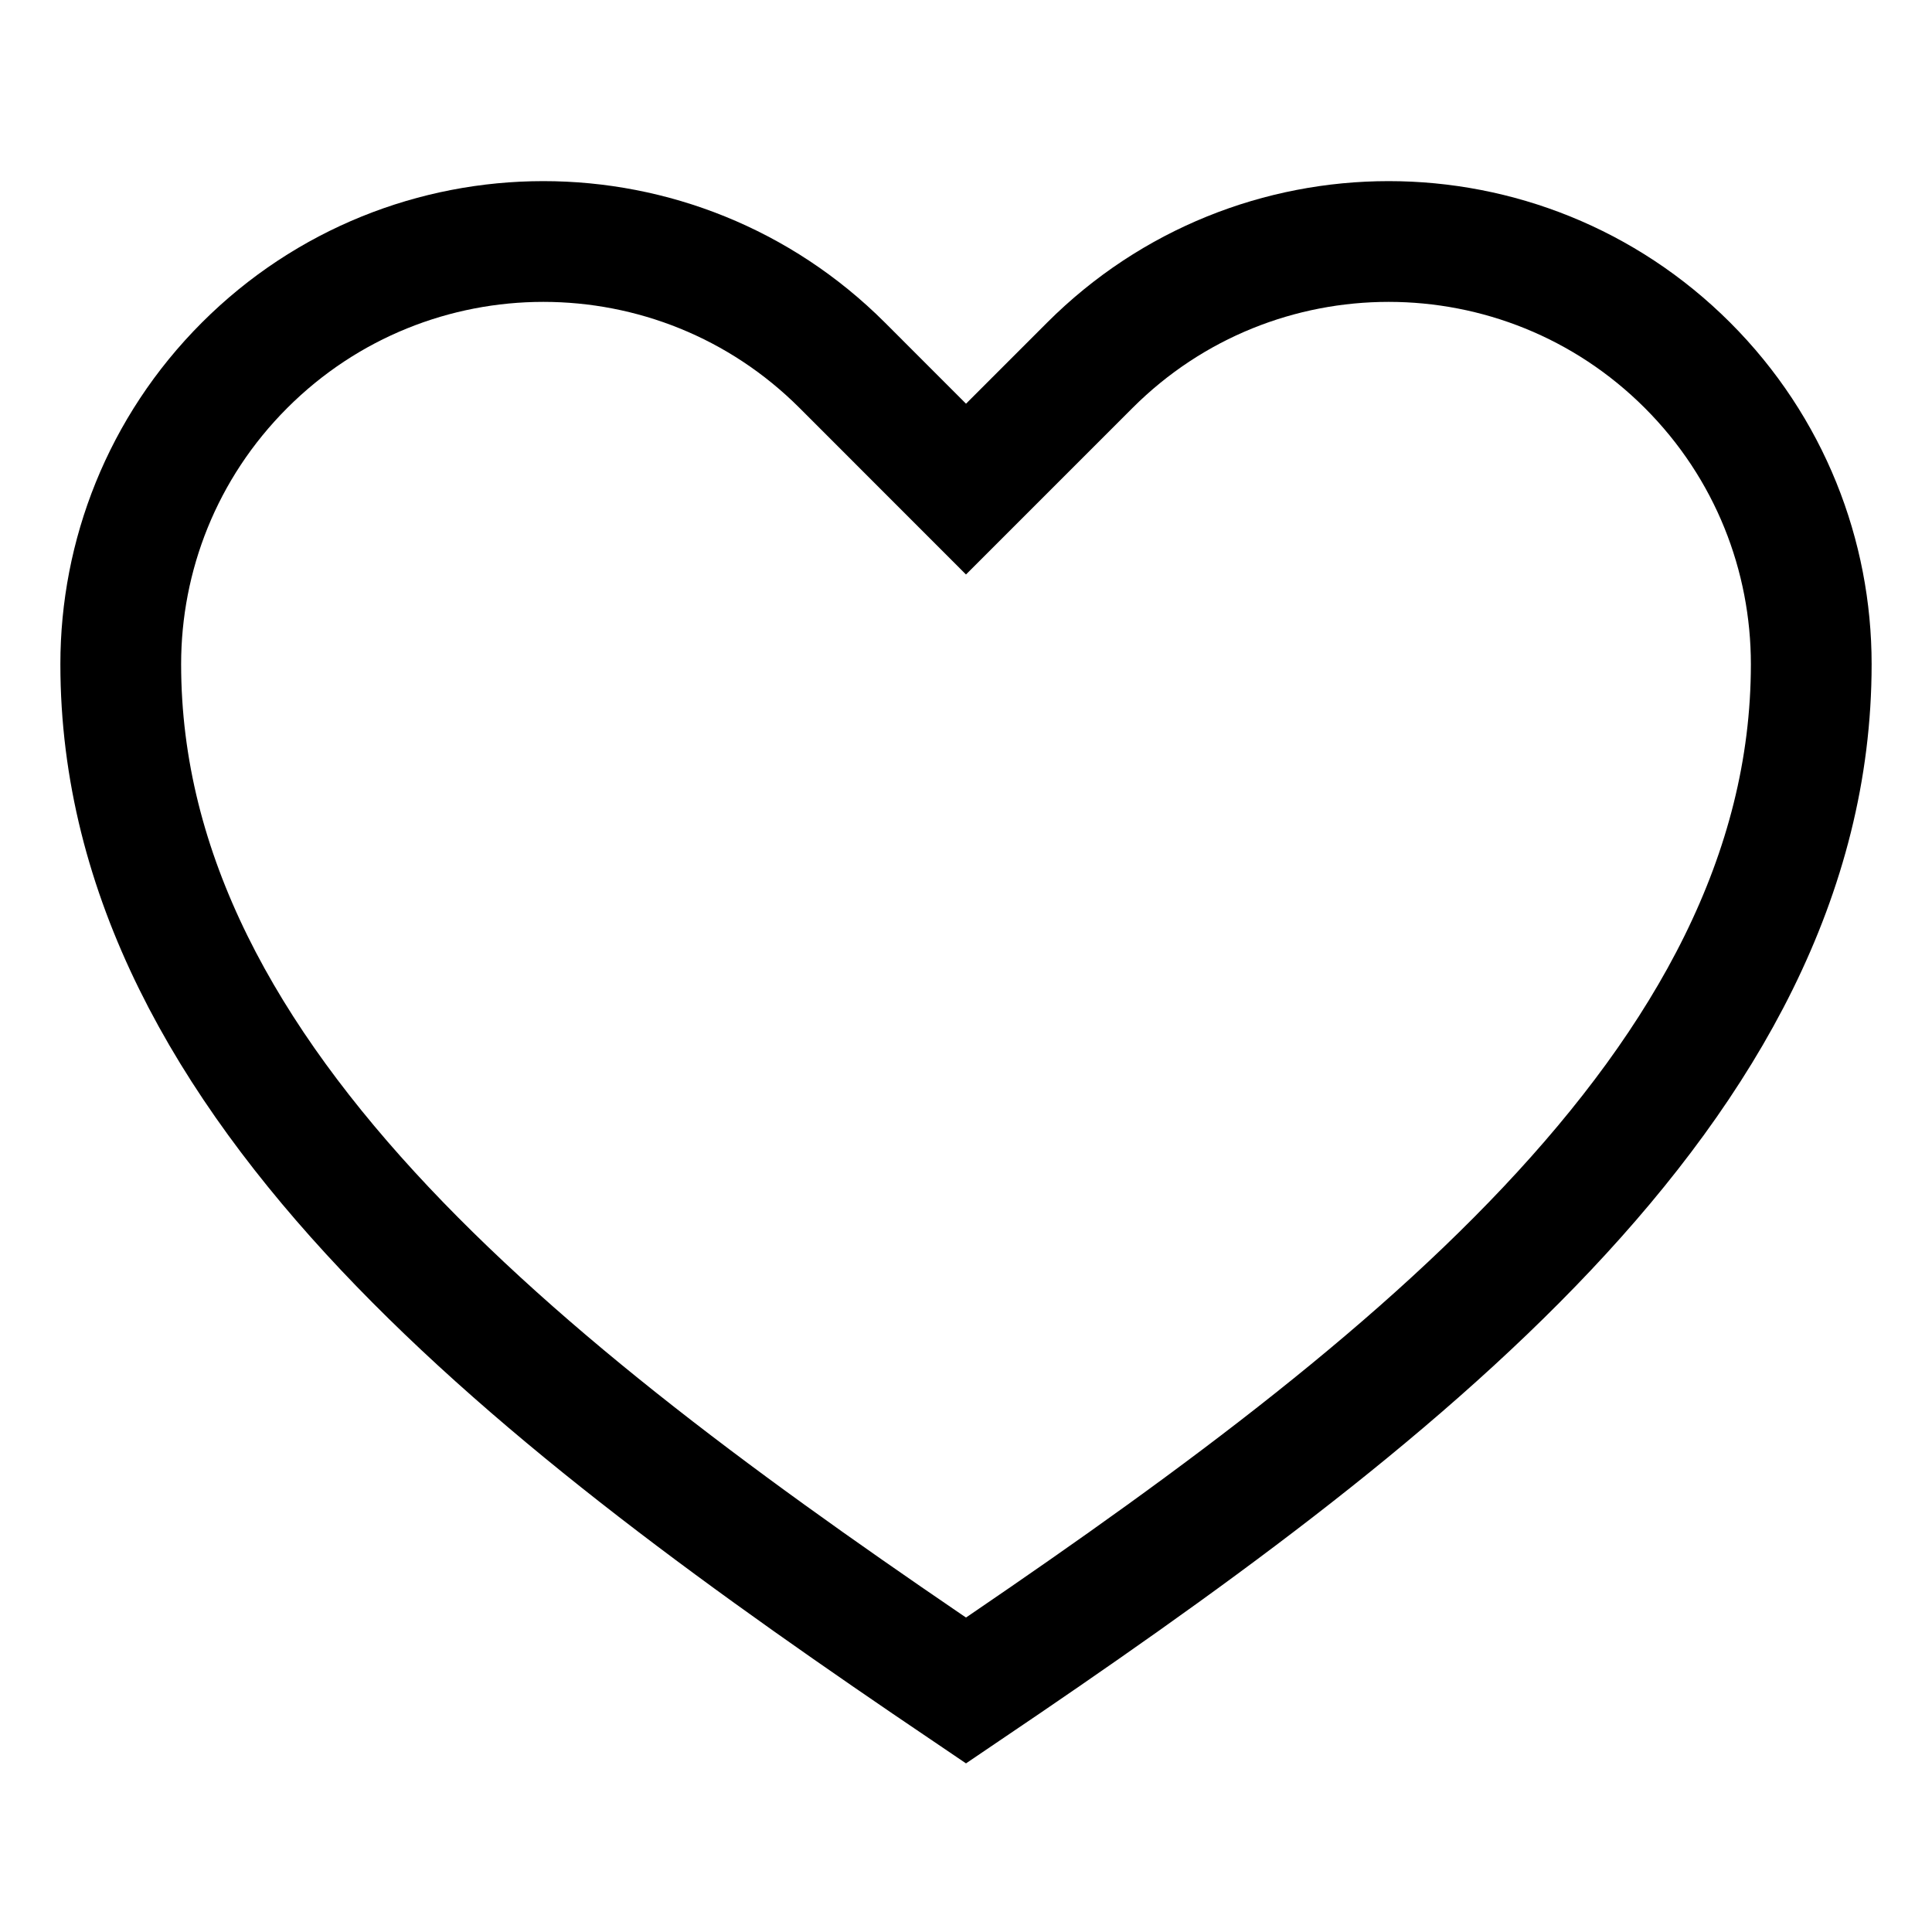
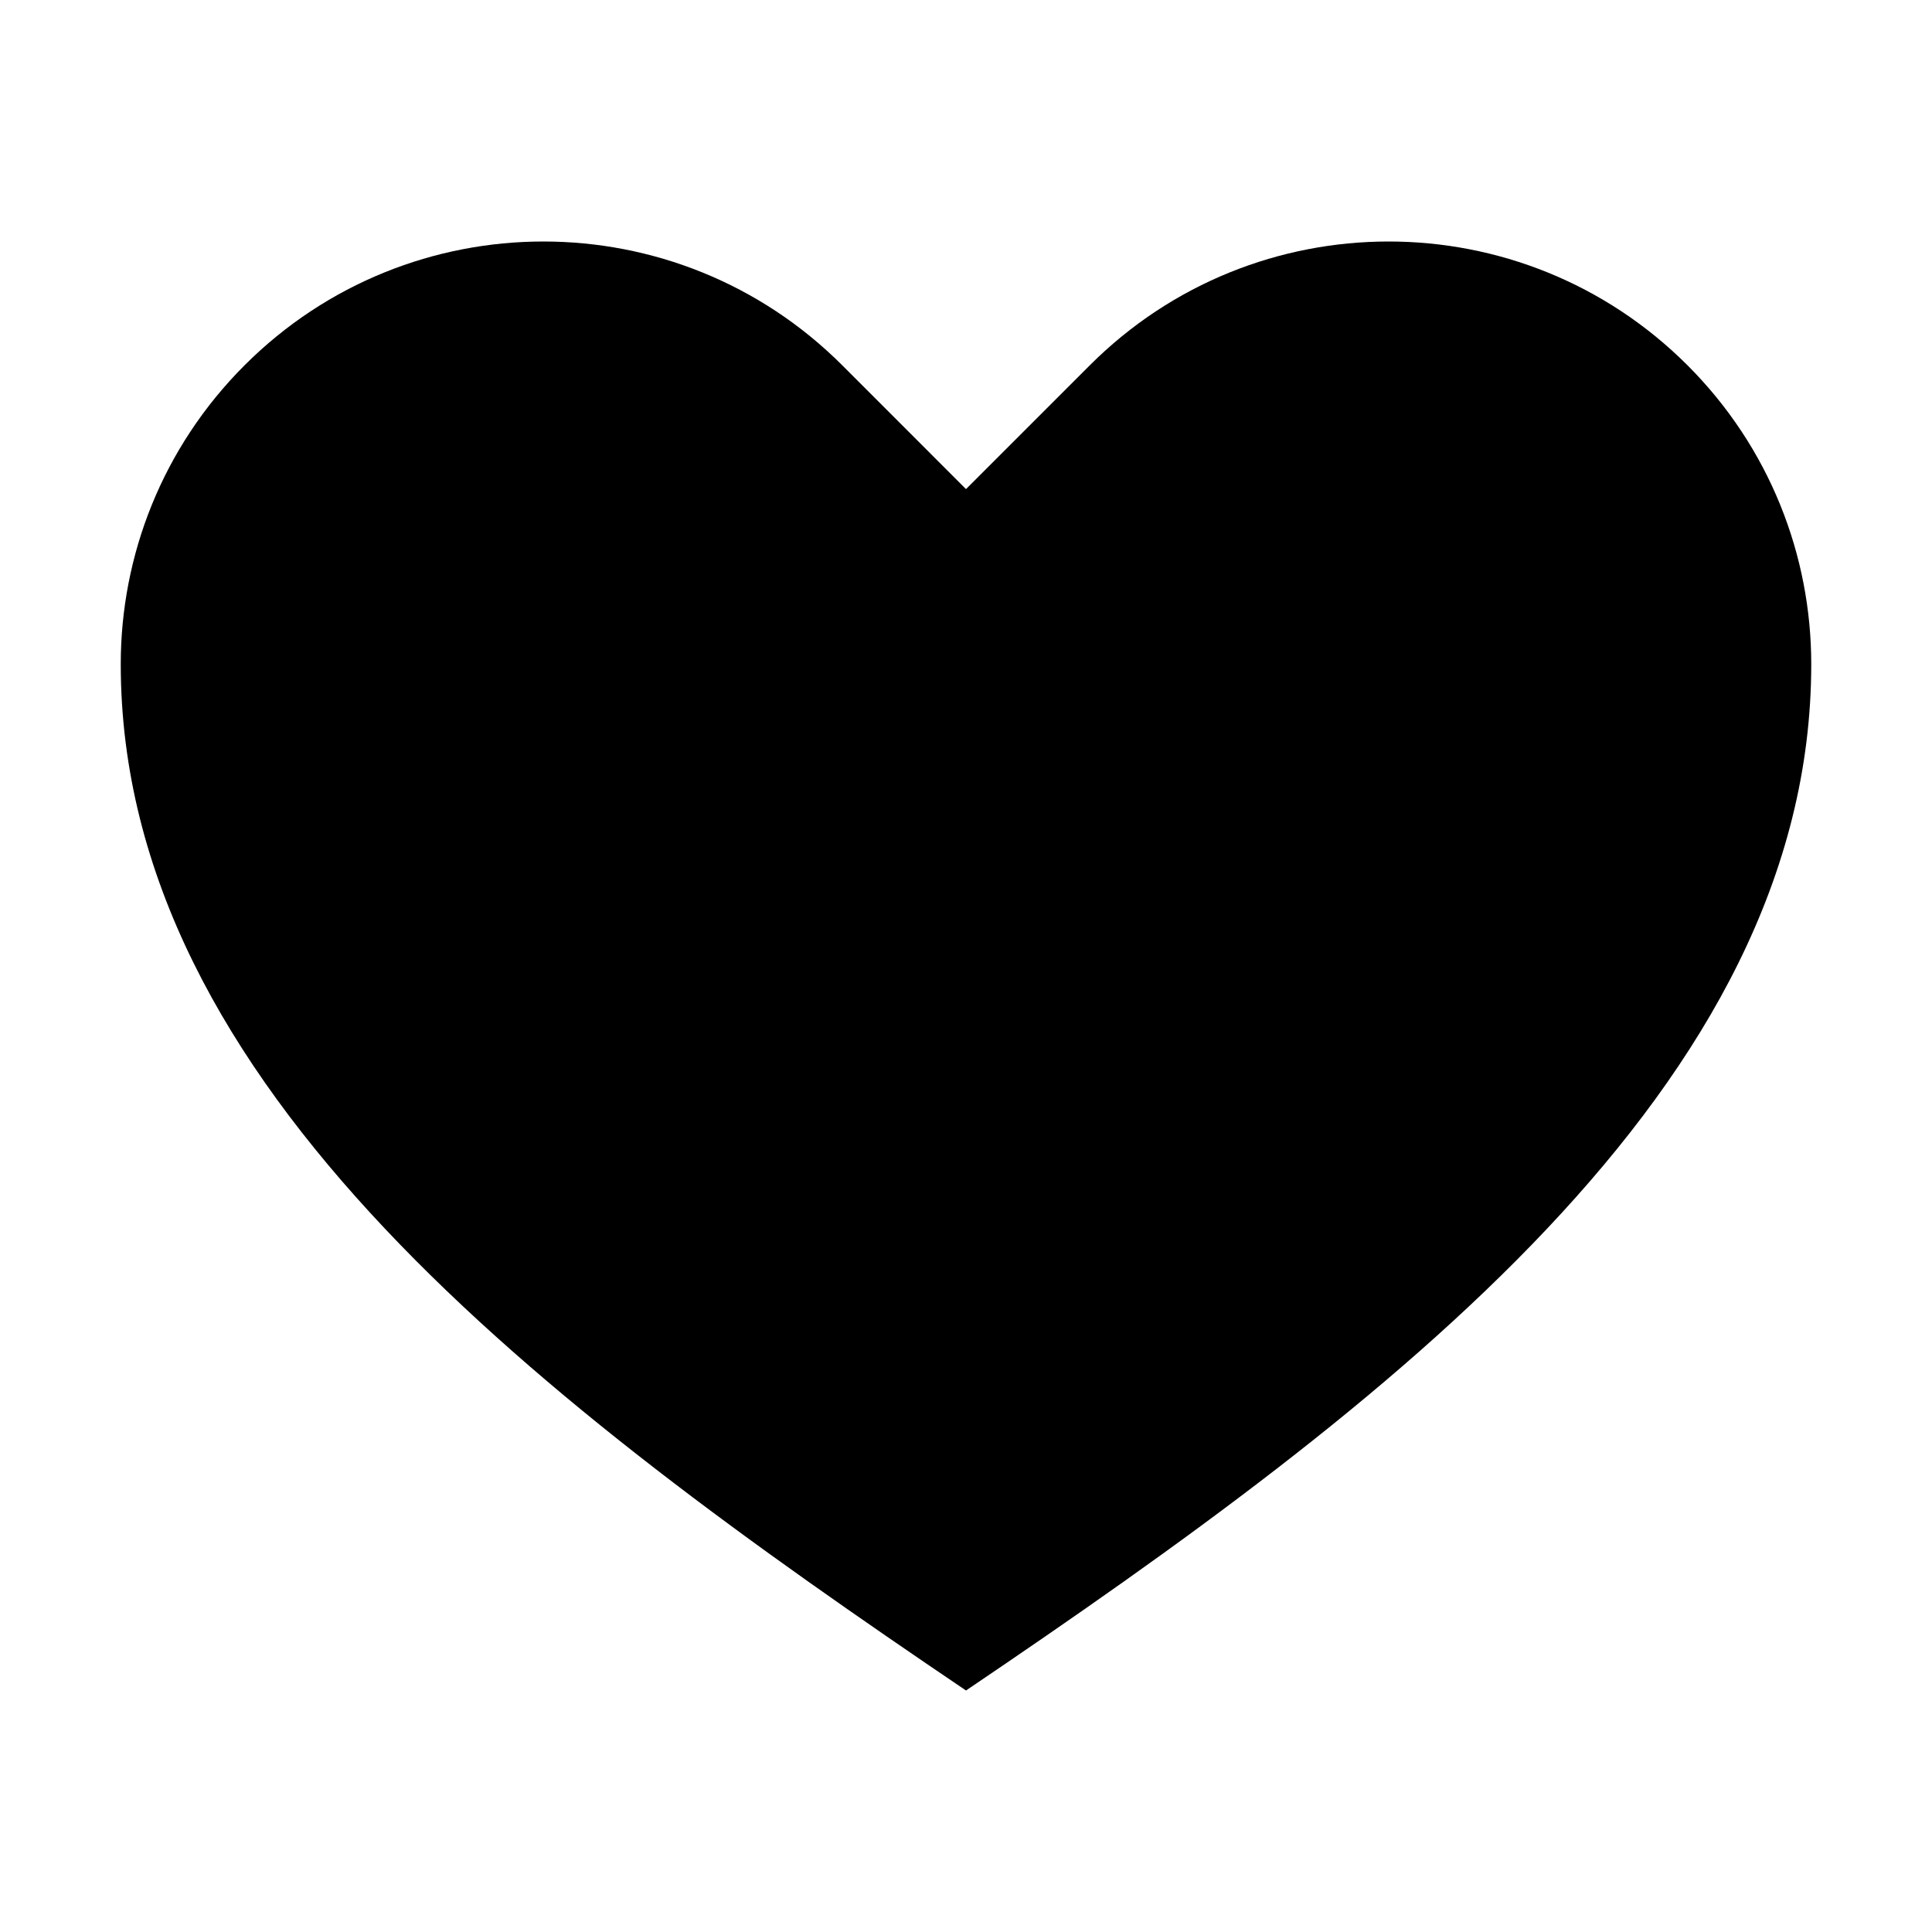
- <svg xmlns="http://www.w3.org/2000/svg" viewBox="0 0 32 32" aria-hidden="true" role="presentation" focusable="false" style="display: block; fill: transparent; height: 24px; width: current; stroke: black; stroke-width: 2px; overflow: visible;">
+ <svg xmlns="http://www.w3.org/2000/svg" viewBox="0 0 32 32" aria-hidden="true" role="presentation" focusable="false" style="display: block; fill: current; height: 24px; width: current; stroke: current; stroke-width: 2px; overflow: visible;">
  <path d="m16 28c7-4.733 14-10 14-17 0-1.792-.683-3.583-2.05-4.95-1.367-1.366-3.158-2.05-4.95-2.05-1.791 0-3.583.684-4.949 2.05l-2.051 2.051-2.05-2.051c-1.367-1.366-3.158-2.05-4.95-2.05-1.791 0-3.583.684-4.949 2.05-1.367 1.367-2.051 3.158-2.051 4.95 0 7 7 12.267 14 17z" />
</svg>
